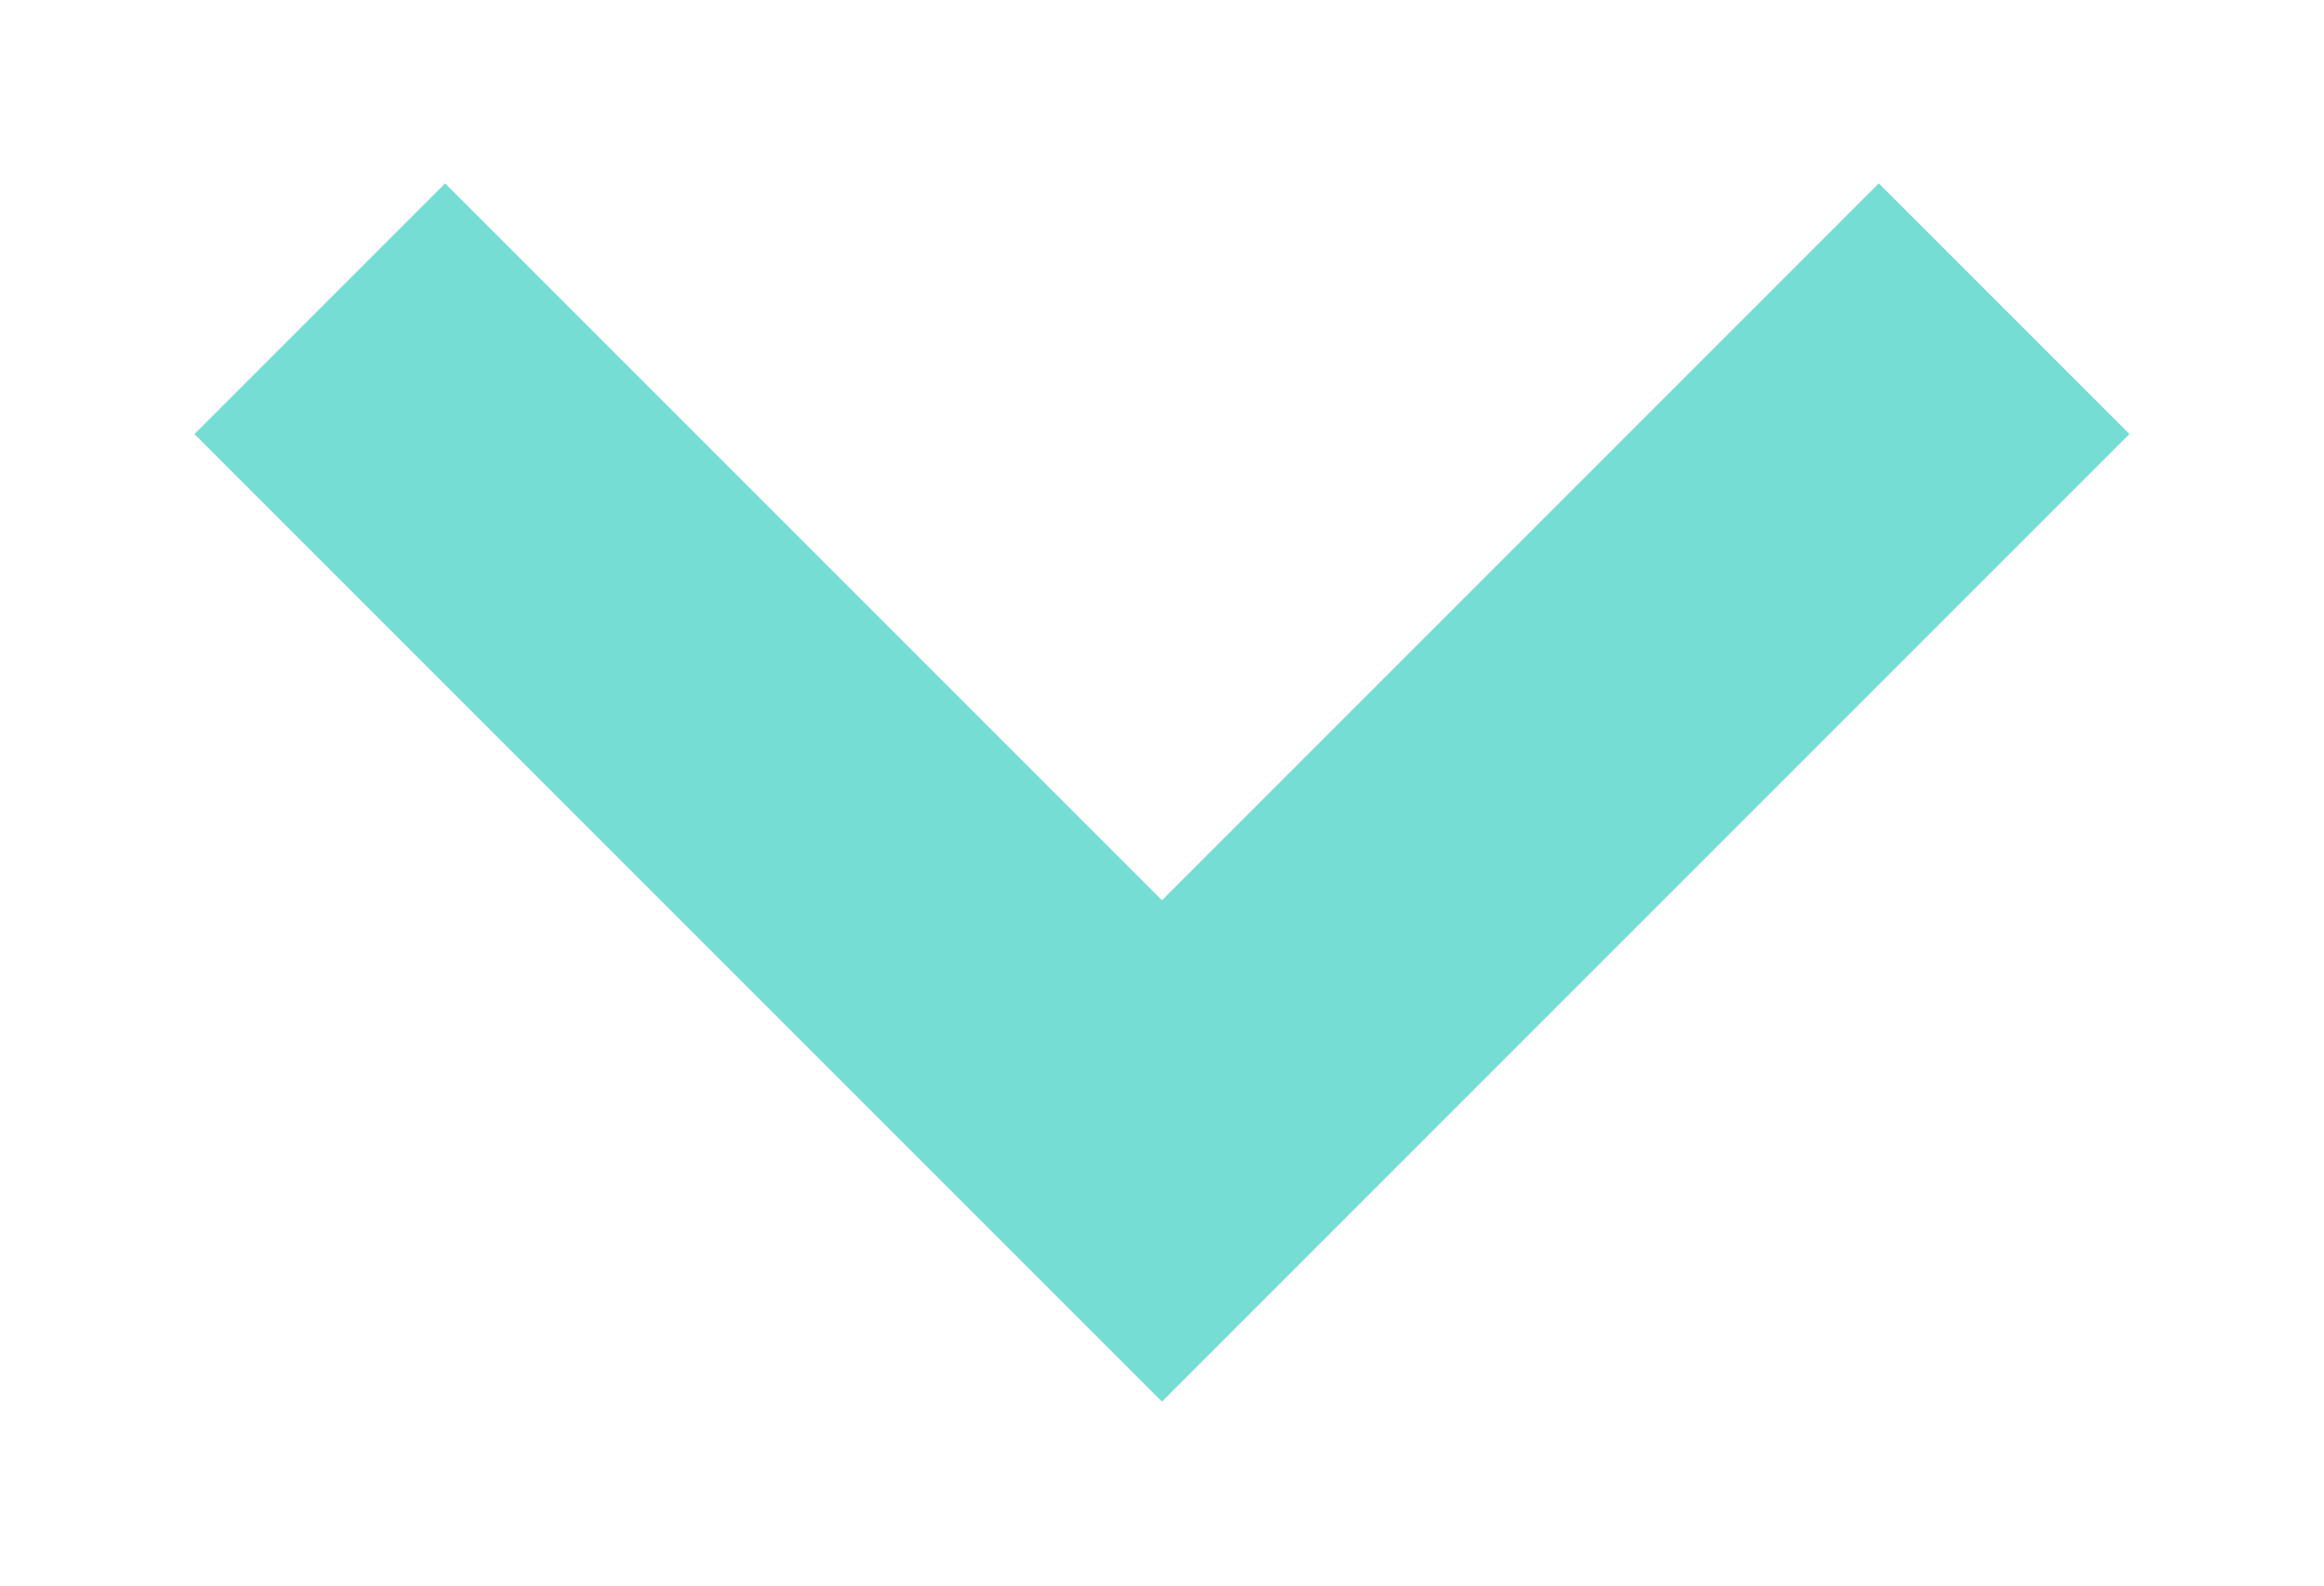
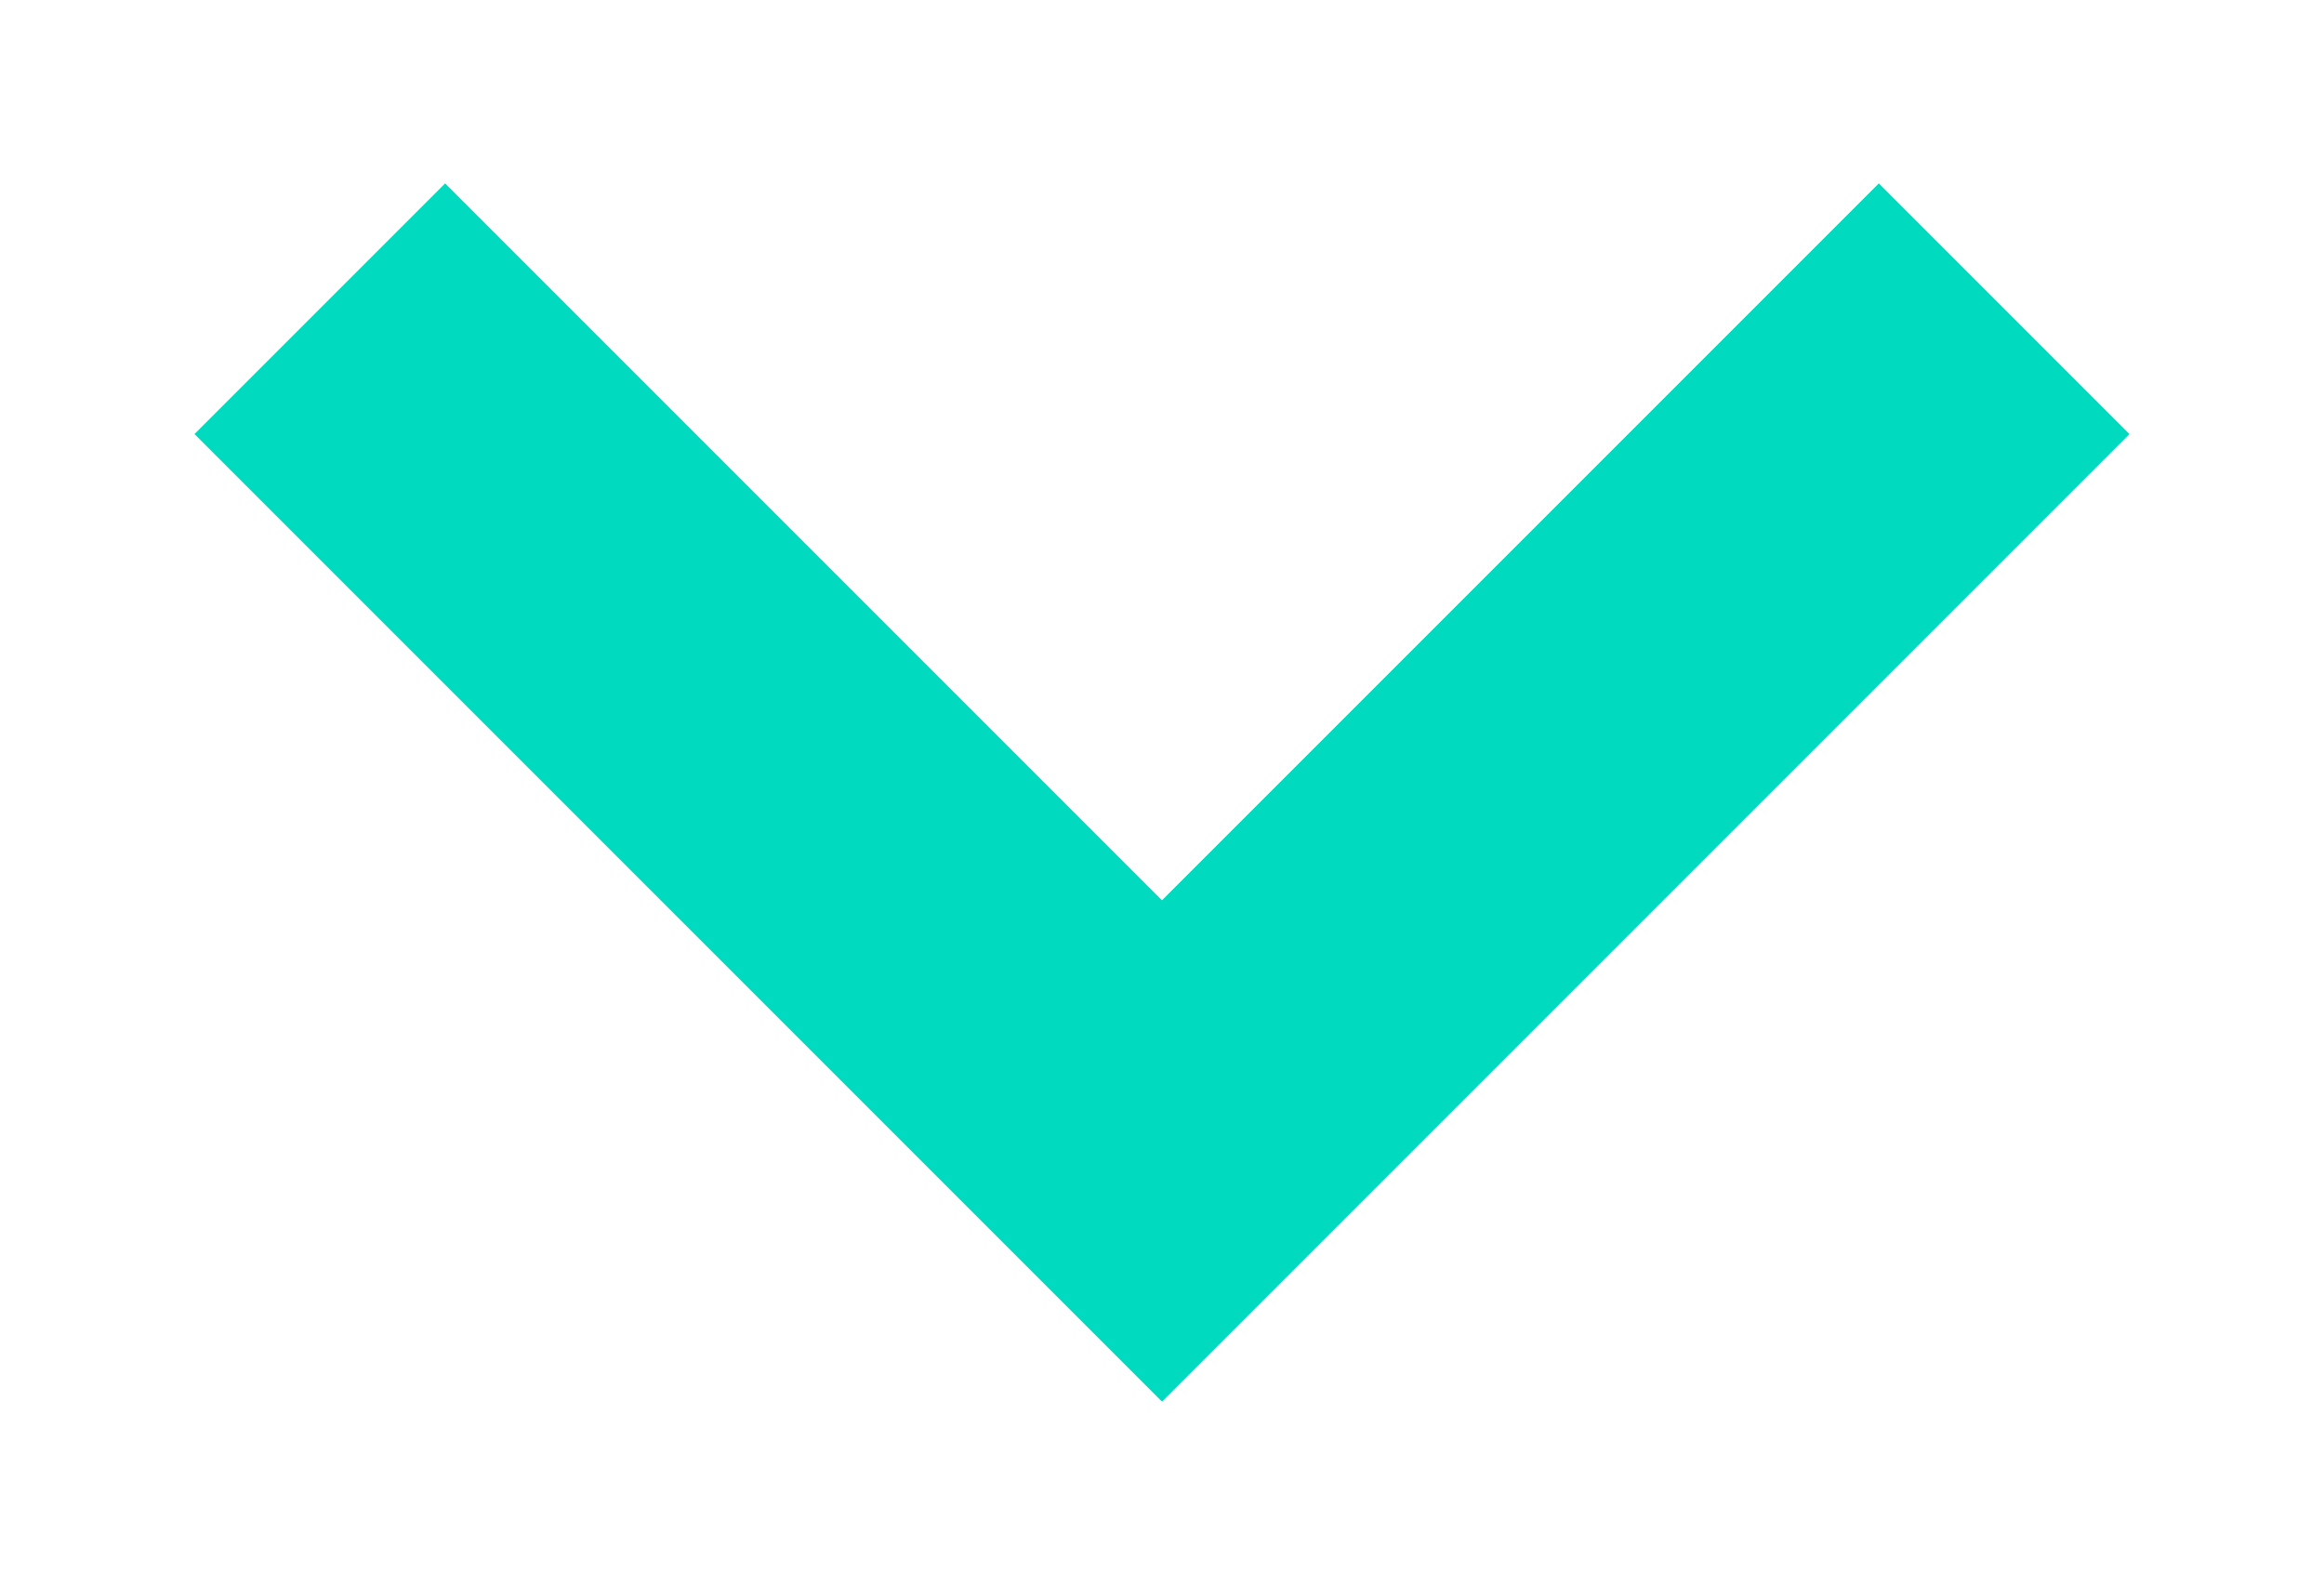
- <svg xmlns="http://www.w3.org/2000/svg" version="1.1" x="0px" y="0px" width="26.221px" height="17.883px" viewBox="0 0 26.221 17.883" enable-background="new 0 0 26.221 17.883" xml:space="preserve">
+ <svg xmlns="http://www.w3.org/2000/svg" version="1.1" id="Laag_1" x="0px" y="0px" width="26.221px" height="17.883px" viewBox="0 0 26.221 17.883" enable-background="new 0 0 26.221 17.883" xml:space="preserve">
  <g id="_x3C_Guides_x3E_" display="none">
</g>
  <g id="BG">
</g>
-   <g id="Laag_1">
+   <g id="Laag_1_1_">
</g>
  <g id="Capa_1">
    <g>
-       <polygon fill="#75DDD4" points="13.11,15.813 2.194,4.897 5.022,2.069 13.11,10.157 21.198,2.069 24.026,4.897   " />
+       <polygon fill="#00DBC0" points="13.11,15.813 2.194,4.897 5.022,2.069 13.11,10.157 21.198,2.069 24.026,4.897   " />
    </g>
  </g>
</svg>
